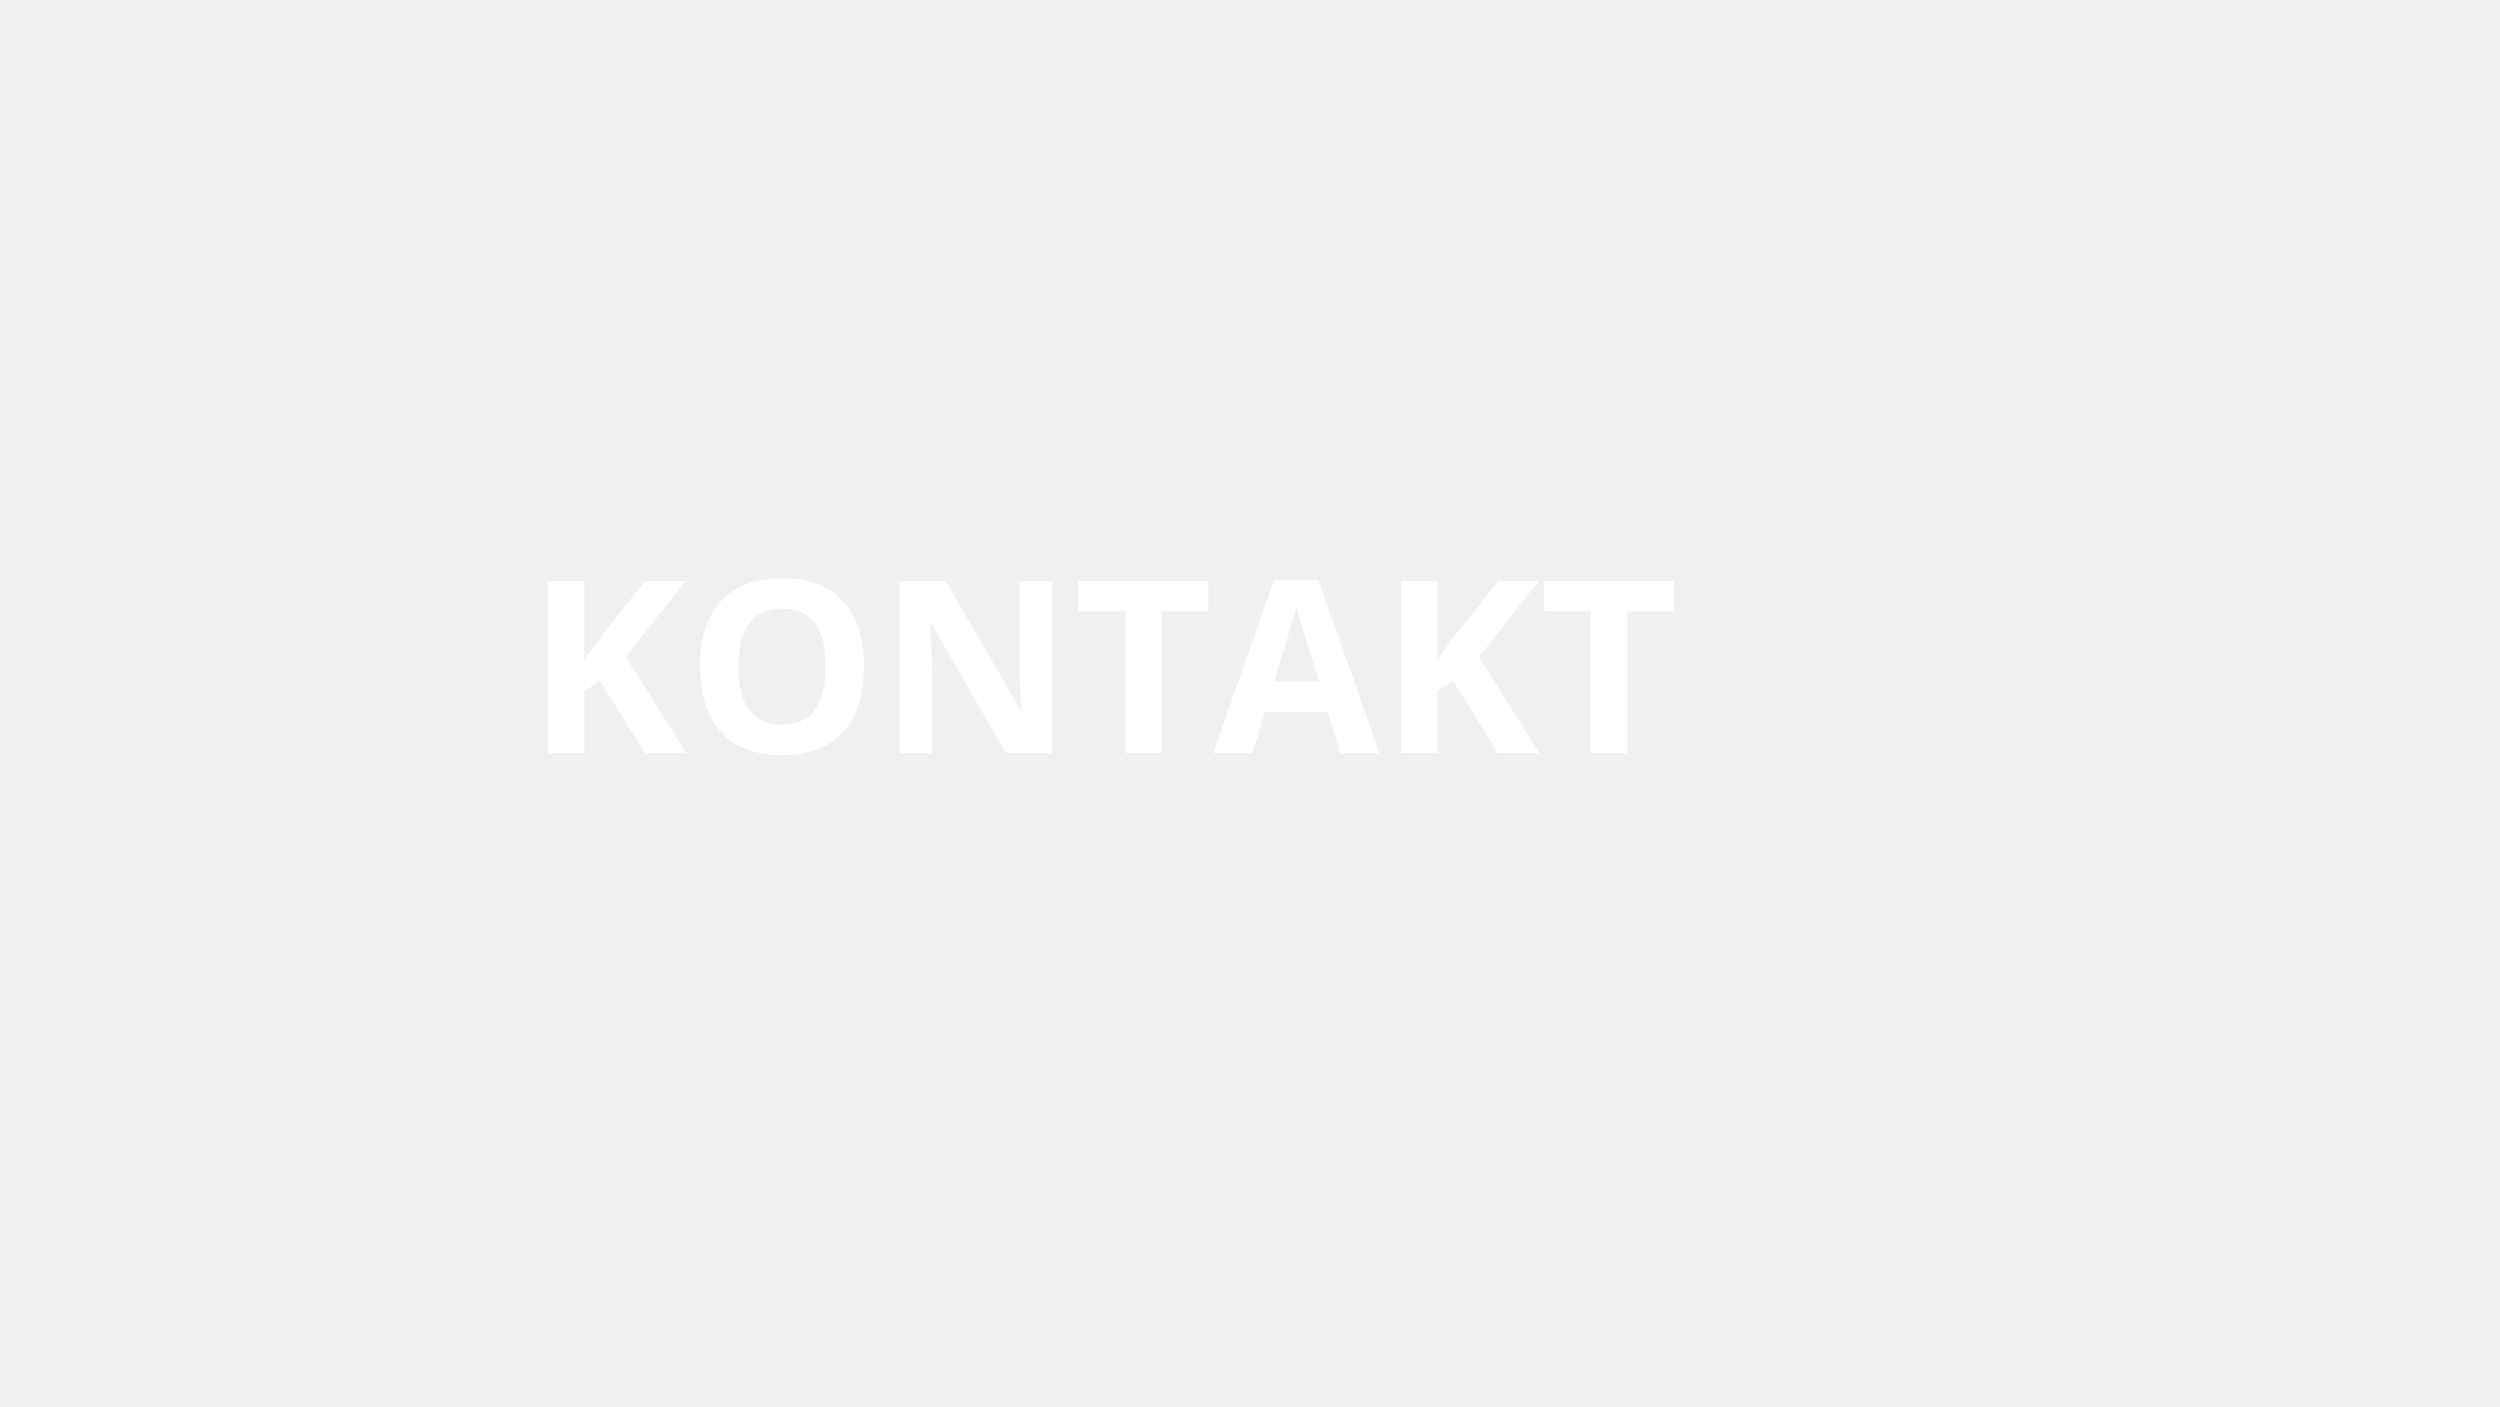
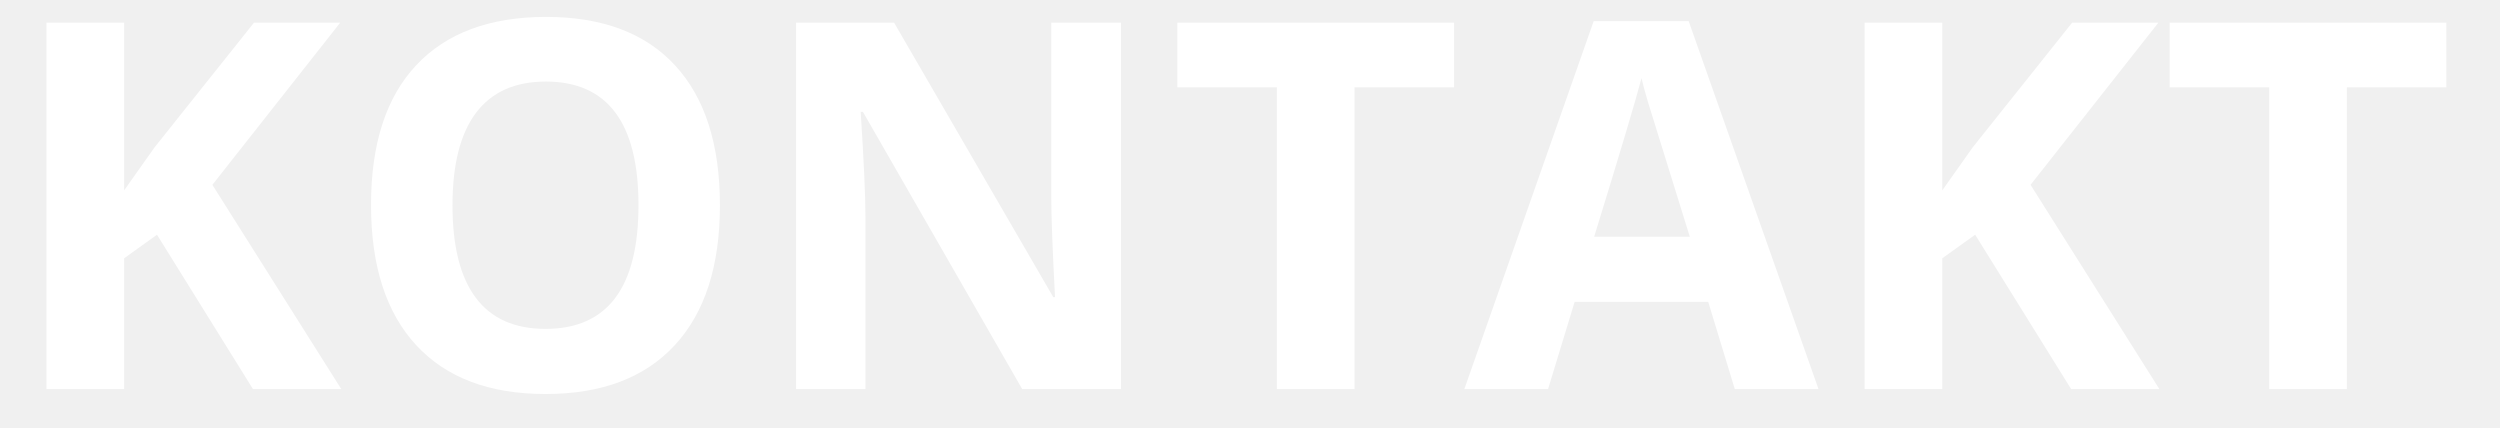
- <svg xmlns="http://www.w3.org/2000/svg" id="Layer_1" data-name="Layer 1" width="1920" height="1080" viewBox="0 0 1920 1080">
+ <svg xmlns="http://www.w3.org/2000/svg" id="Layer_1" data-name="Layer 1" width="901" height="154" viewBox="0 0 901 154">
  <defs>
    <style>.cls-1{fill:#fff;}</style>
  </defs>
-   <path class="cls-1" d="M527,578.23h-31.8l-34.59-55.64-11.84,8.49v47.15h-28V446.17h28V506.6l11-15.54,35.78-44.89h31.07l-46.07,58.44Z" />
-   <path class="cls-1" d="M663.46,512q0,32.79-16.26,50.4T600.59,580q-30.35,0-46.61-17.62t-16.26-50.58q0-33,16.31-50.36t46.74-17.39q30.45,0,46.57,17.52T663.46,512Zm-96.38,0q0,22.13,8.4,33.33t25.11,11.2q33.51,0,33.52-44.53t-33.34-44.63q-16.71,0-25.2,11.25T567.08,512Z" />
-   <path class="cls-1" d="M808,578.23H772.4L715,478.32h-.81q1.71,26.48,1.72,37.76v62.15h-25V446.17h35.32l57.36,98.91h.64q-1.36-25.74-1.36-36.4V446.17H808Z" />
-   <path class="cls-1" d="M892.18,578.23h-28V469.47H828.32v-23.3h99.73v23.3H892.18Z" />
-   <path class="cls-1" d="M1029.22,578.23l-9.58-31.44H971.5l-9.58,31.44H931.75l46.61-132.61h34.24l46.79,132.61ZM1013,523.31Q999.69,480.58,998,475c-1.12-3.73-1.91-6.68-2.4-8.85q-3,11.56-17.07,57.18Z" />
-   <path class="cls-1" d="M1182.24,578.23h-31.8l-34.59-55.64L1104,531.08v47.15h-28V446.17h28V506.6l11-15.54,35.77-44.89h31.08l-46.07,58.44Z" />
-   <path class="cls-1" d="M1249.81,578.23h-28V469.47h-35.87v-23.3h99.73v23.3h-35.86Z" />
+   <path class="cls-1" d="M123,140.23H91.17L56.58,84.59,44.74,93.08v47.15h-28V8.17h28V68.6l11-15.54L91.54,8.17h31.07L76.54,66.61Z" />
+   <path class="cls-1" d="M259.46,74q0,32.79-16.26,50.4T196.59,142q-30.34,0-46.61-17.62T133.72,73.84q0-33,16.31-50.36T196.77,6.09q30.45,0,46.57,17.52T259.46,74Zm-96.38,0q0,22.13,8.4,33.33t25.11,11.2q33.51,0,33.52-44.53T196.77,29.39q-16.71,0-25.2,11.25T163.08,74Z" />
+   <path class="cls-1" d="M404,140.23H368.4L311,40.32h-.81q1.71,26.48,1.72,37.76v62.15h-25V8.17h35.32l57.36,98.91h.64q-1.36-25.74-1.36-36.4V8.17H404Z" />
+   <path class="cls-1" d="M488.18,140.23h-28V31.47H424.32V8.17h99.73v23.3H488.18Z" />
+   <path class="cls-1" d="M625.22,140.23l-9.58-31.44H567.5l-9.58,31.44H527.75L574.36,7.62H608.6l46.79,132.61ZM609,85.31Q595.68,42.58,594,37c-1.12-3.73-1.91-6.68-2.4-8.85q-3,11.57-17.07,57.18Z" />
+   <path class="cls-1" d="M778.24,140.23h-31.8L711.85,84.59,700,93.08v47.15H672V8.17h28V68.6l11-15.54L746.8,8.17h31.08L731.81,66.61Z" />
+   <path class="cls-1" d="M845.81,140.23h-28V31.47H781.94V8.17h99.73v23.3H845.81Z" />
</svg>
